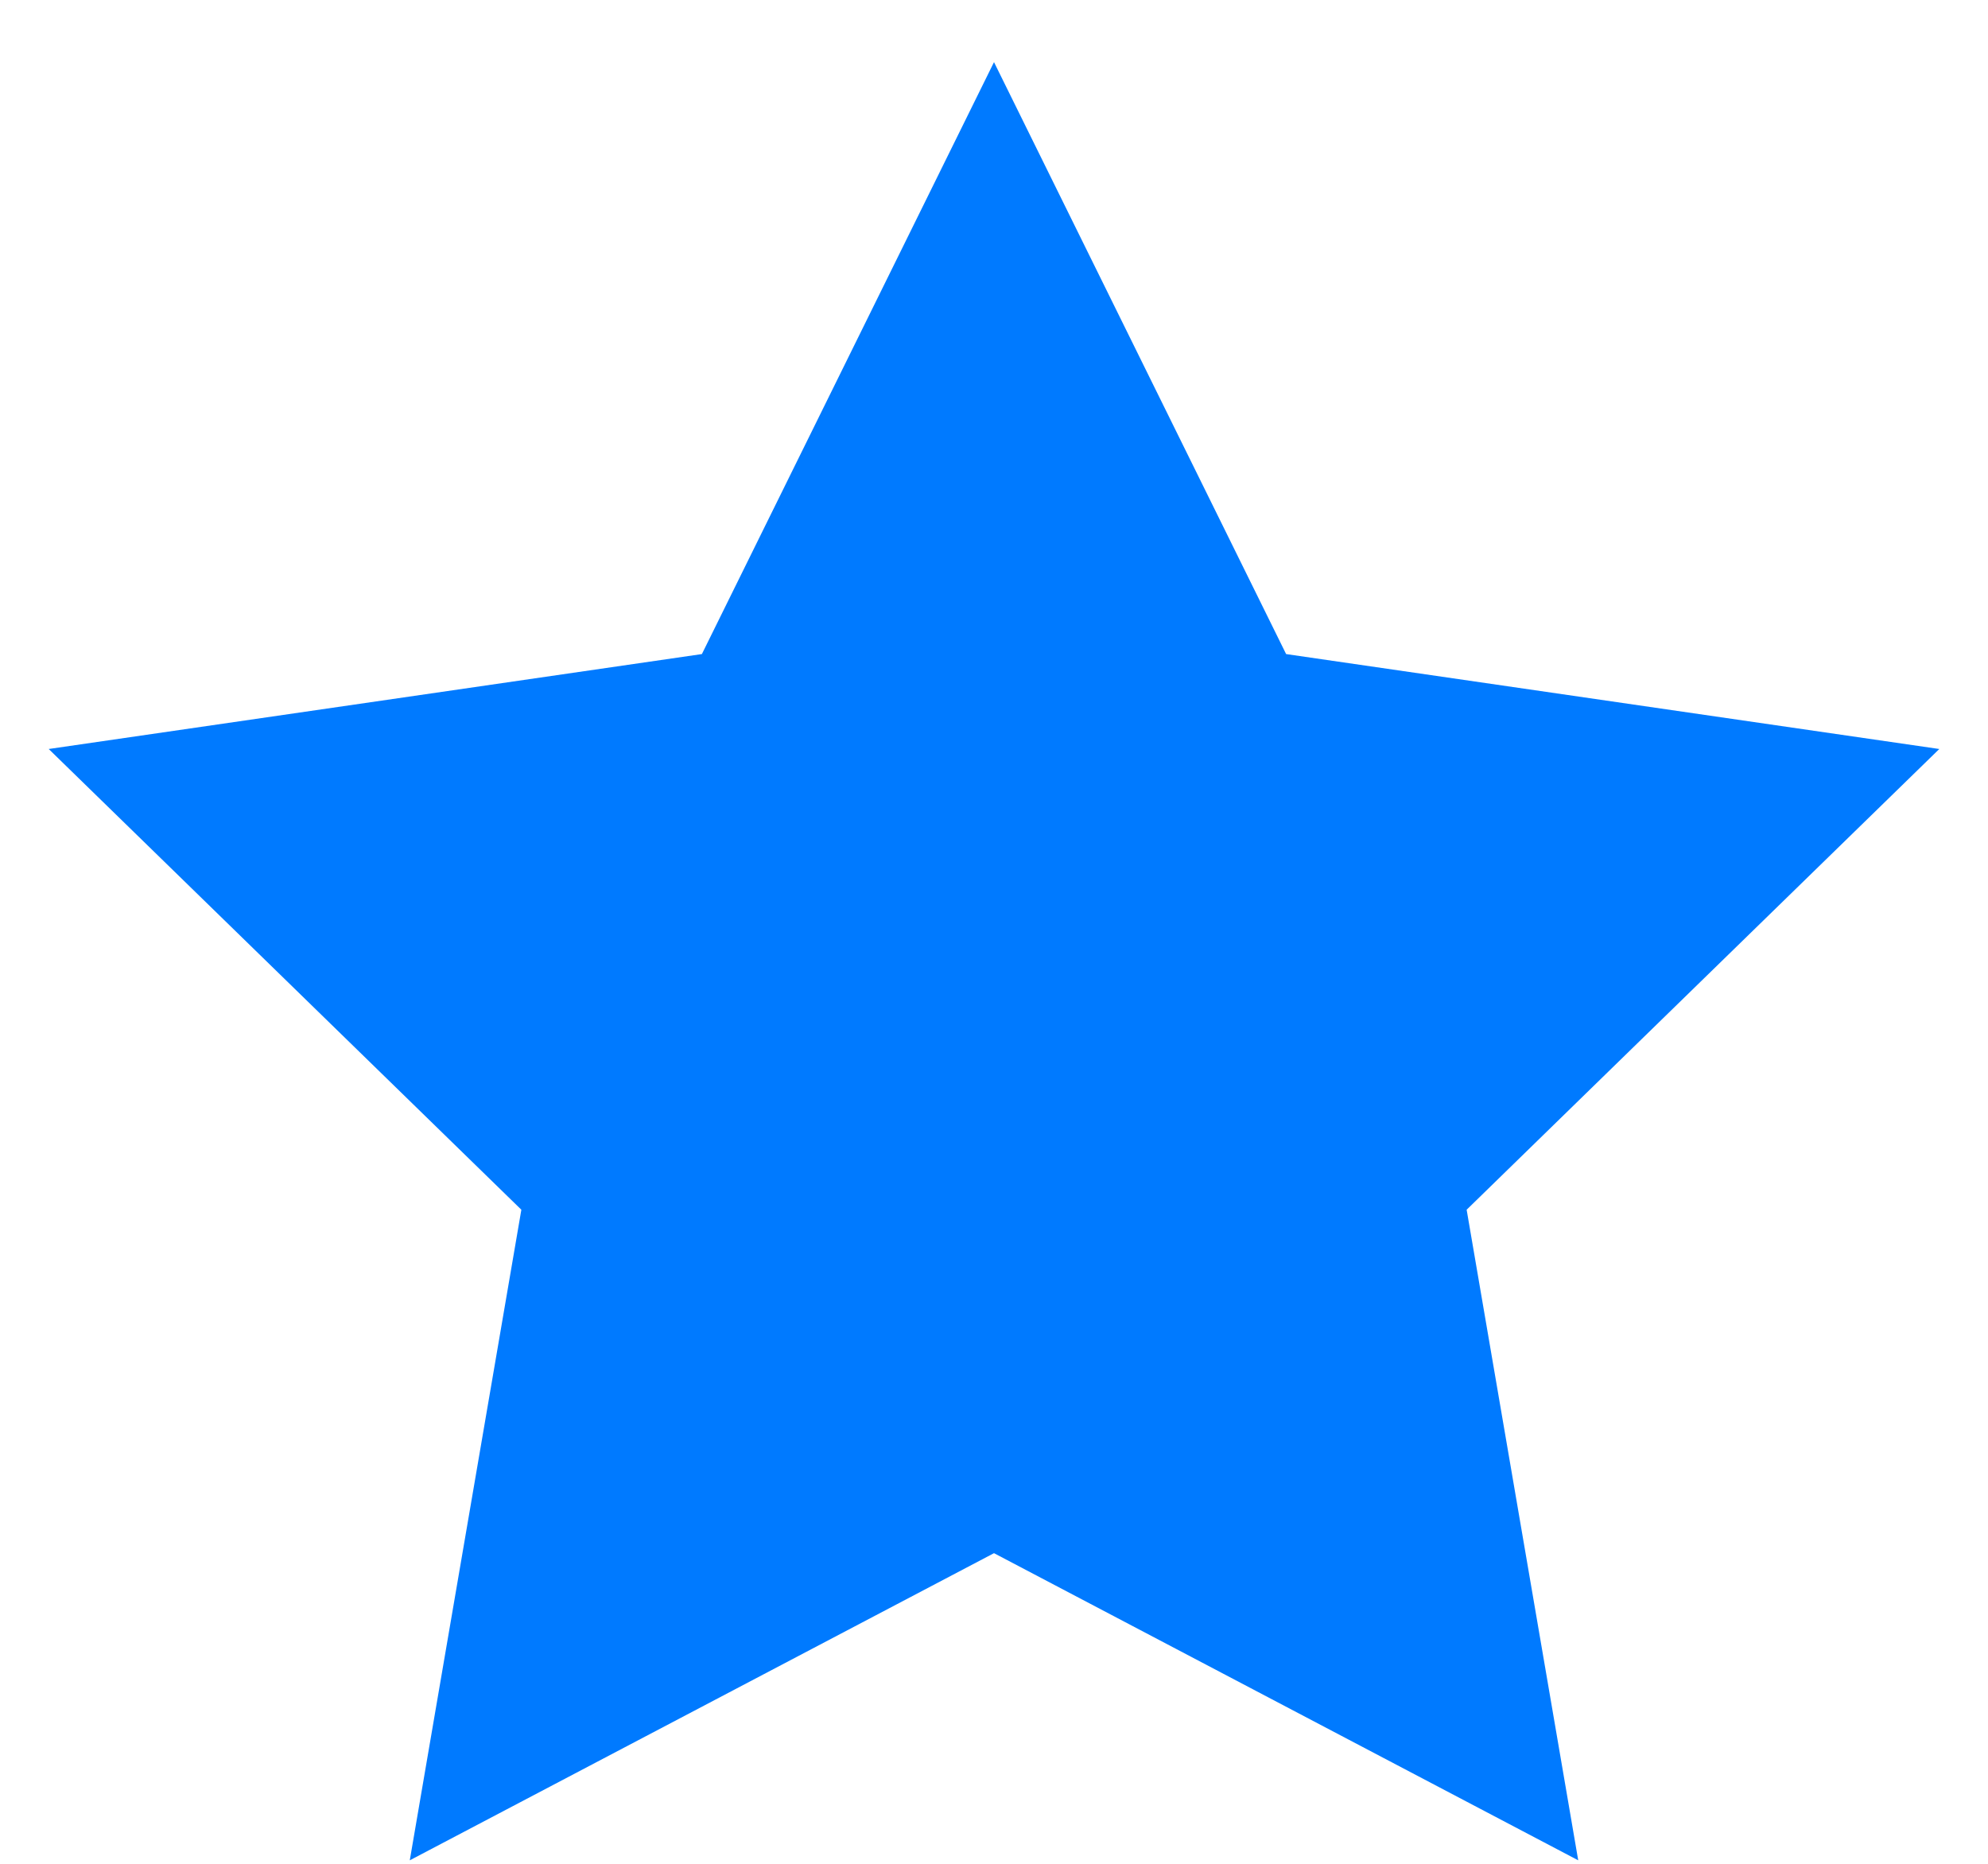
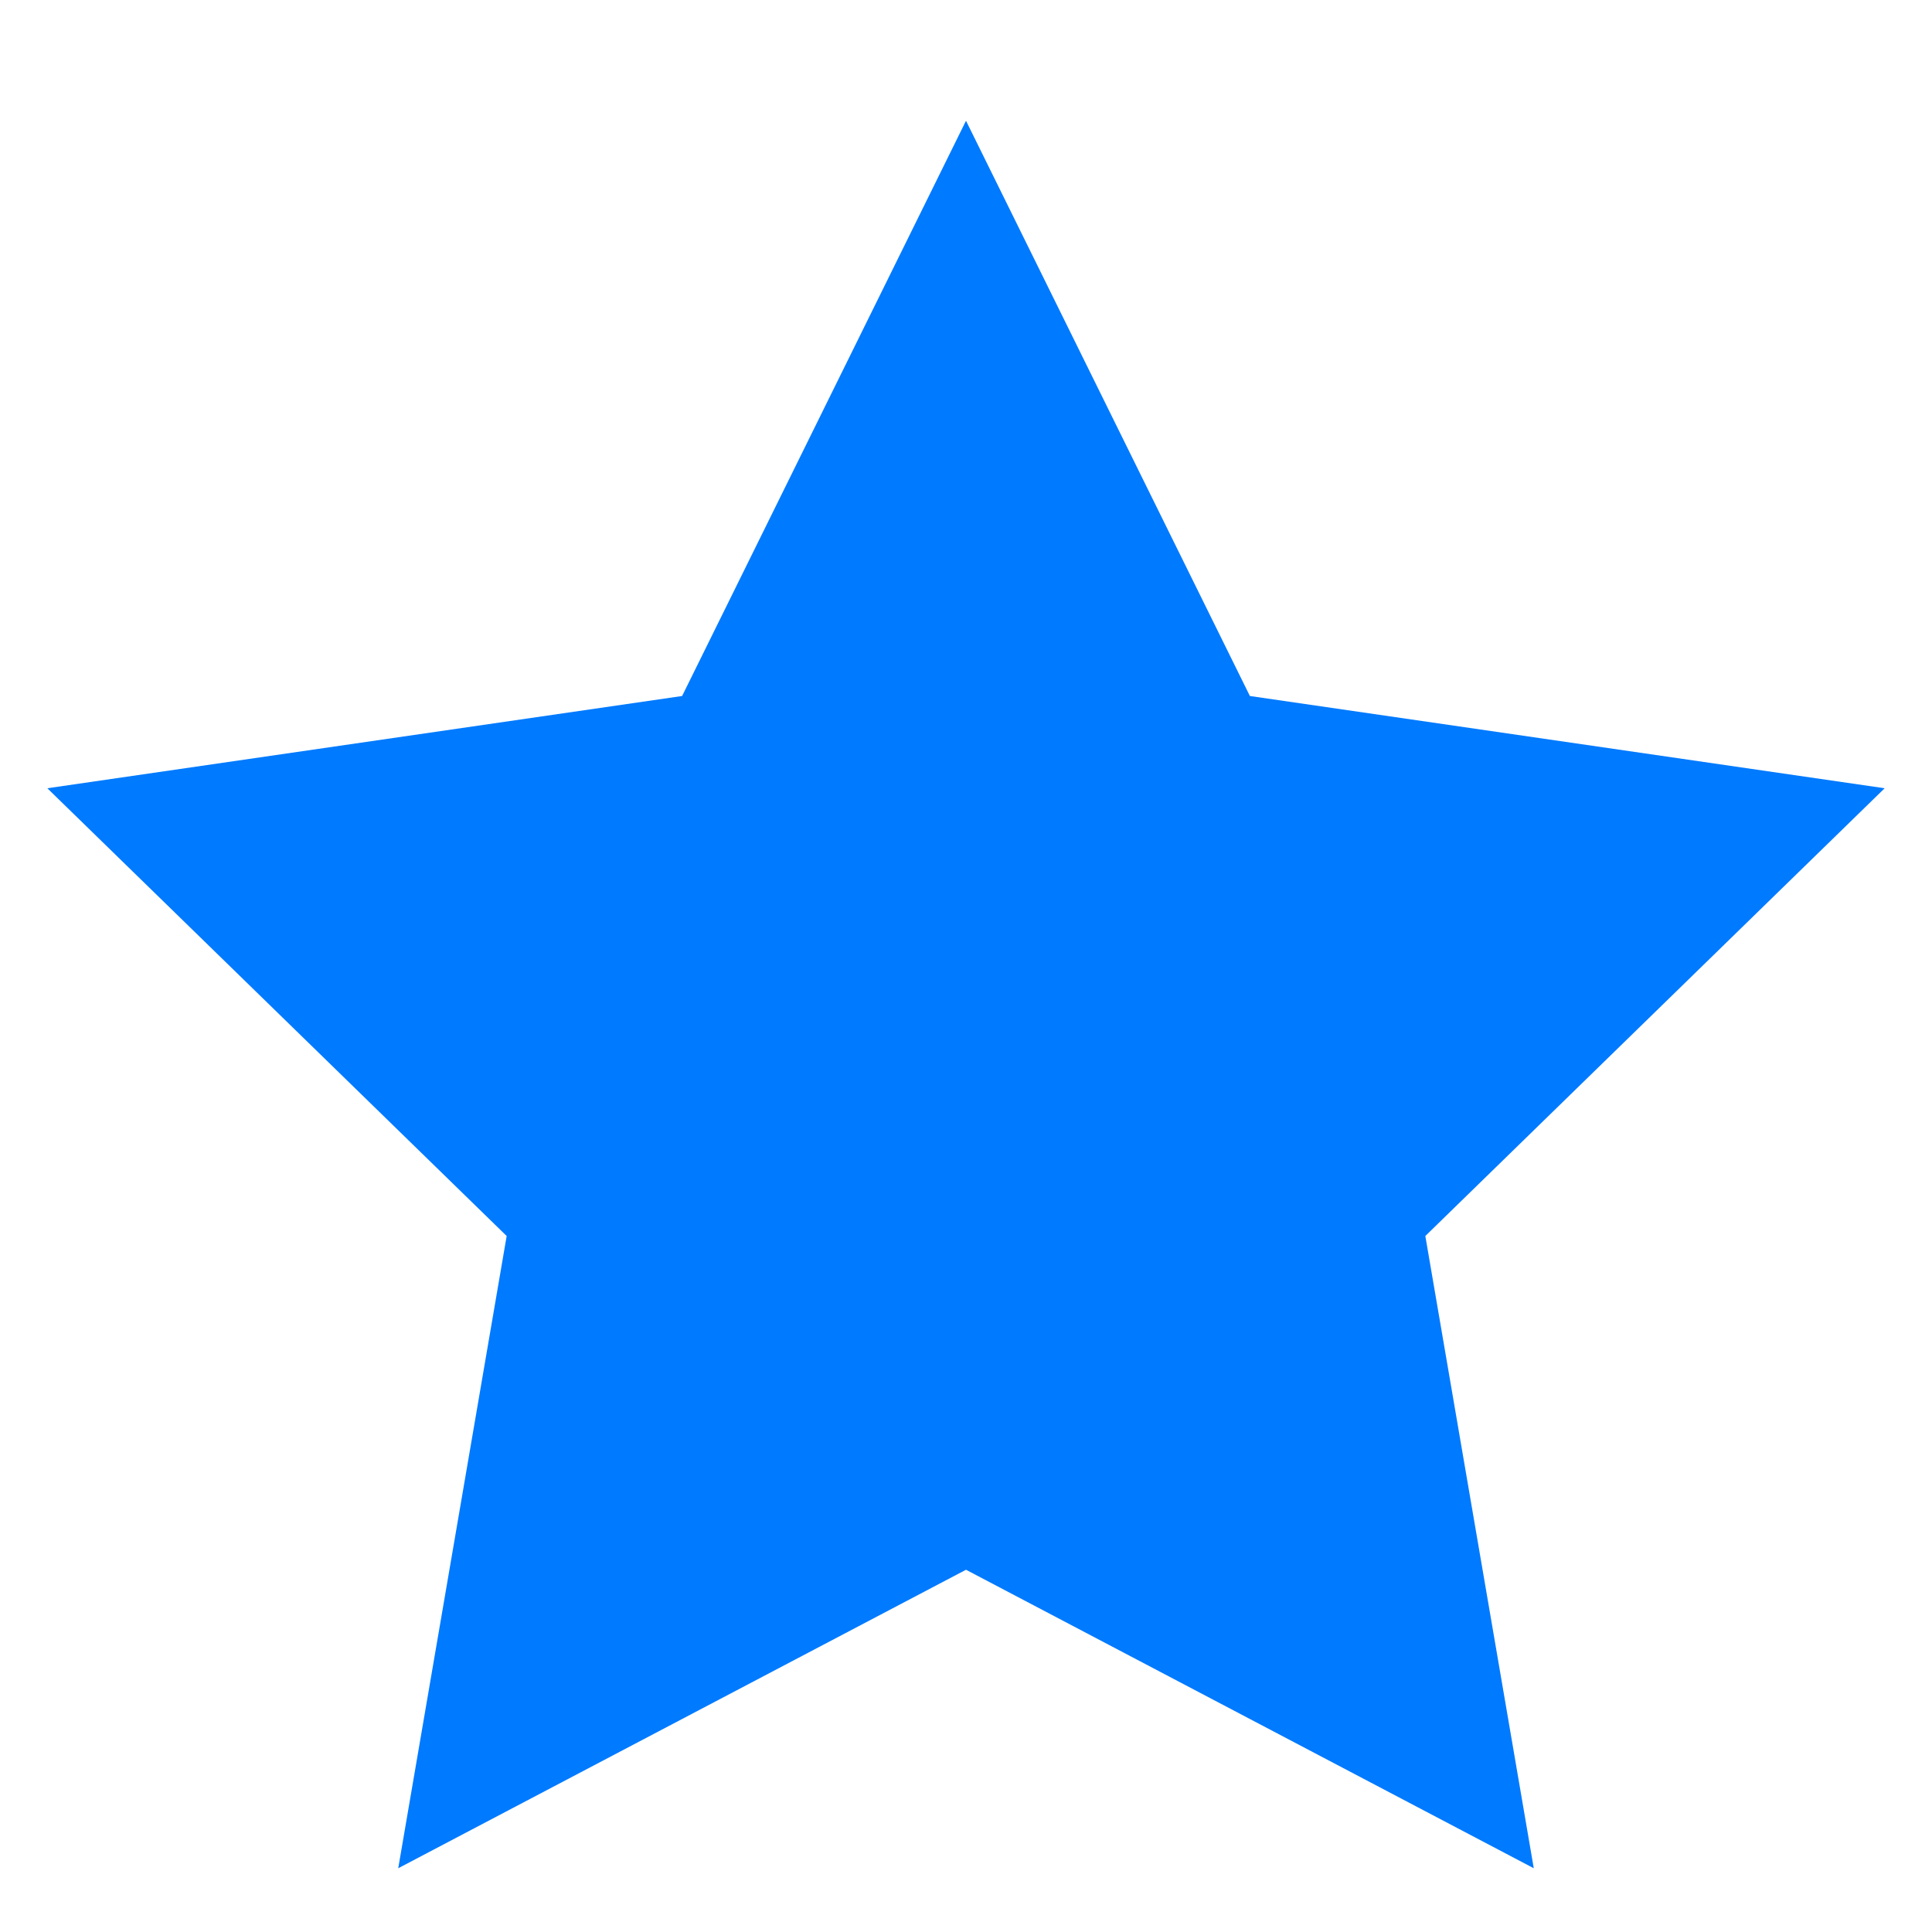
- <svg xmlns="http://www.w3.org/2000/svg" width="16px" height="15px" viewBox="0 0 16 15" version="1.1">
+ <svg xmlns="http://www.w3.org/2000/svg" width="18px" height="18px" viewBox="0 0 16 15" version="1.1">
  <g id="Page-1" stroke="none" stroke-width="1" fill="none" fill-rule="evenodd">
    <g id="行情-自选-未添加" transform="translate(-75, -83)" fill="#007AFF">
      <polygon id="ic_collection_current_s" points="83 95.5 78.298 97.972 79.196 92.736 75.392 89.028 80.649 88.264 83 83.5 85.351 88.264 90.608 89.028 86.804 92.736 87.702 97.972" />
    </g>
  </g>
</svg>
